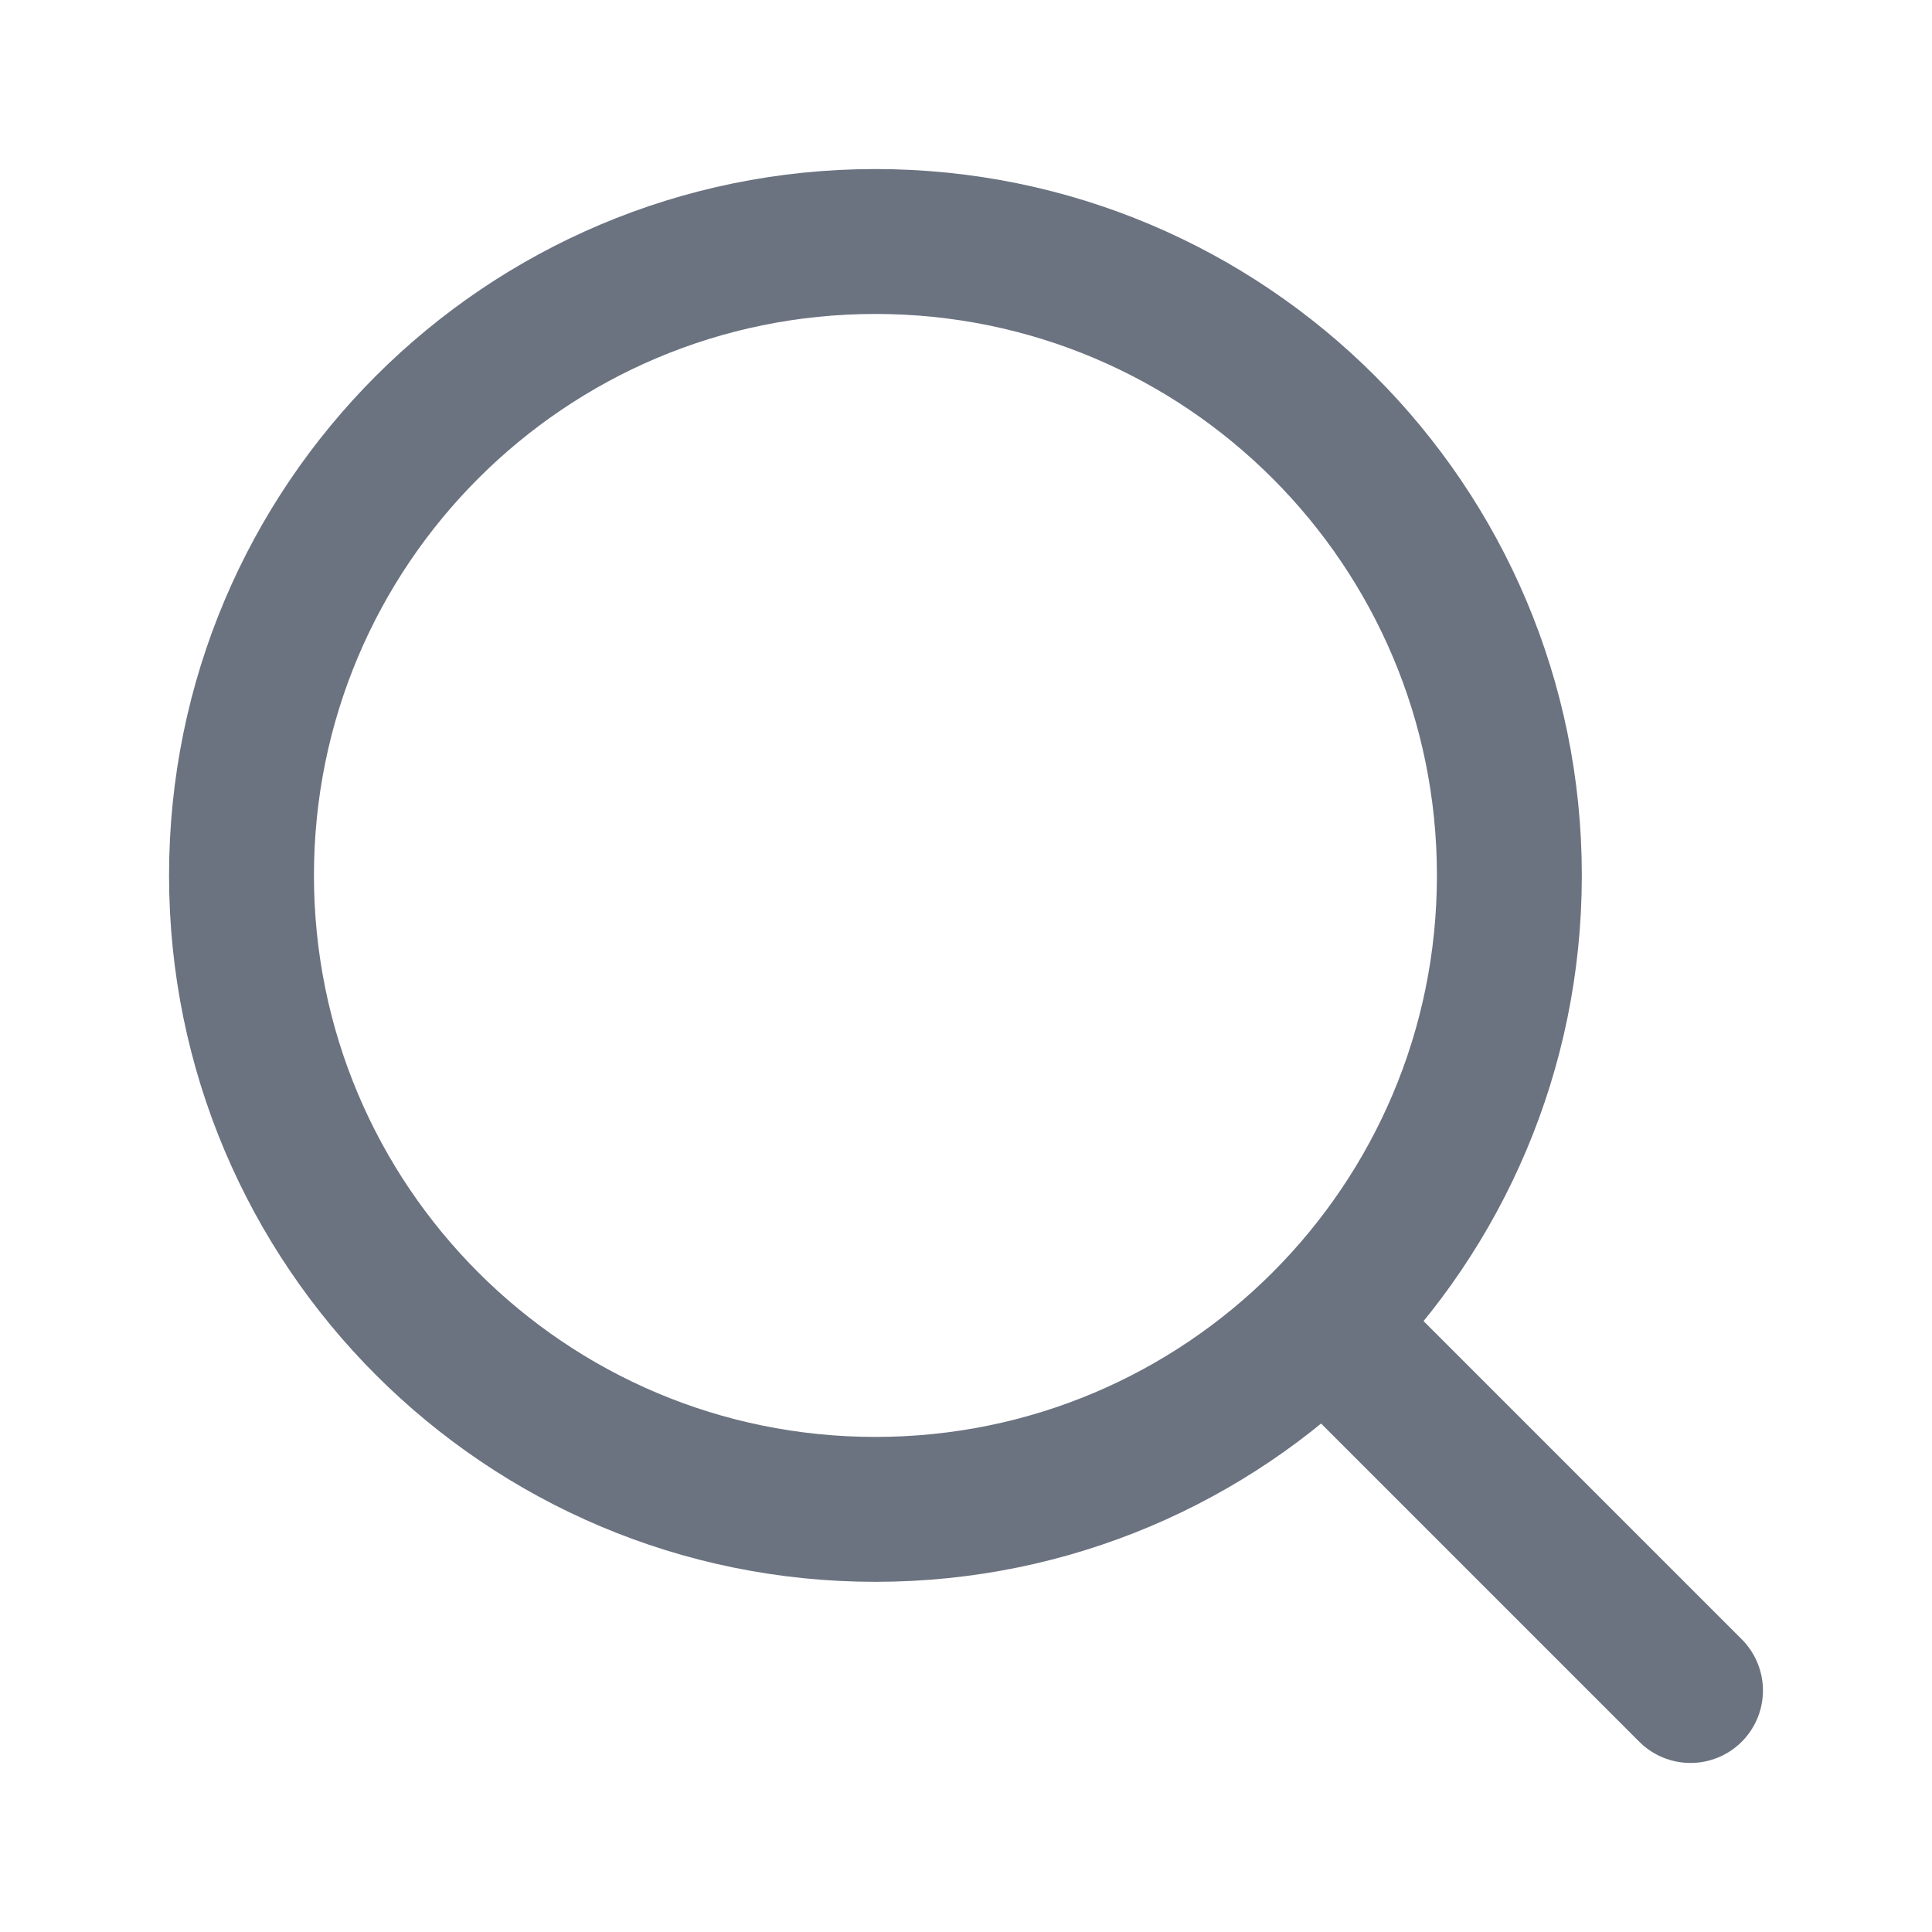
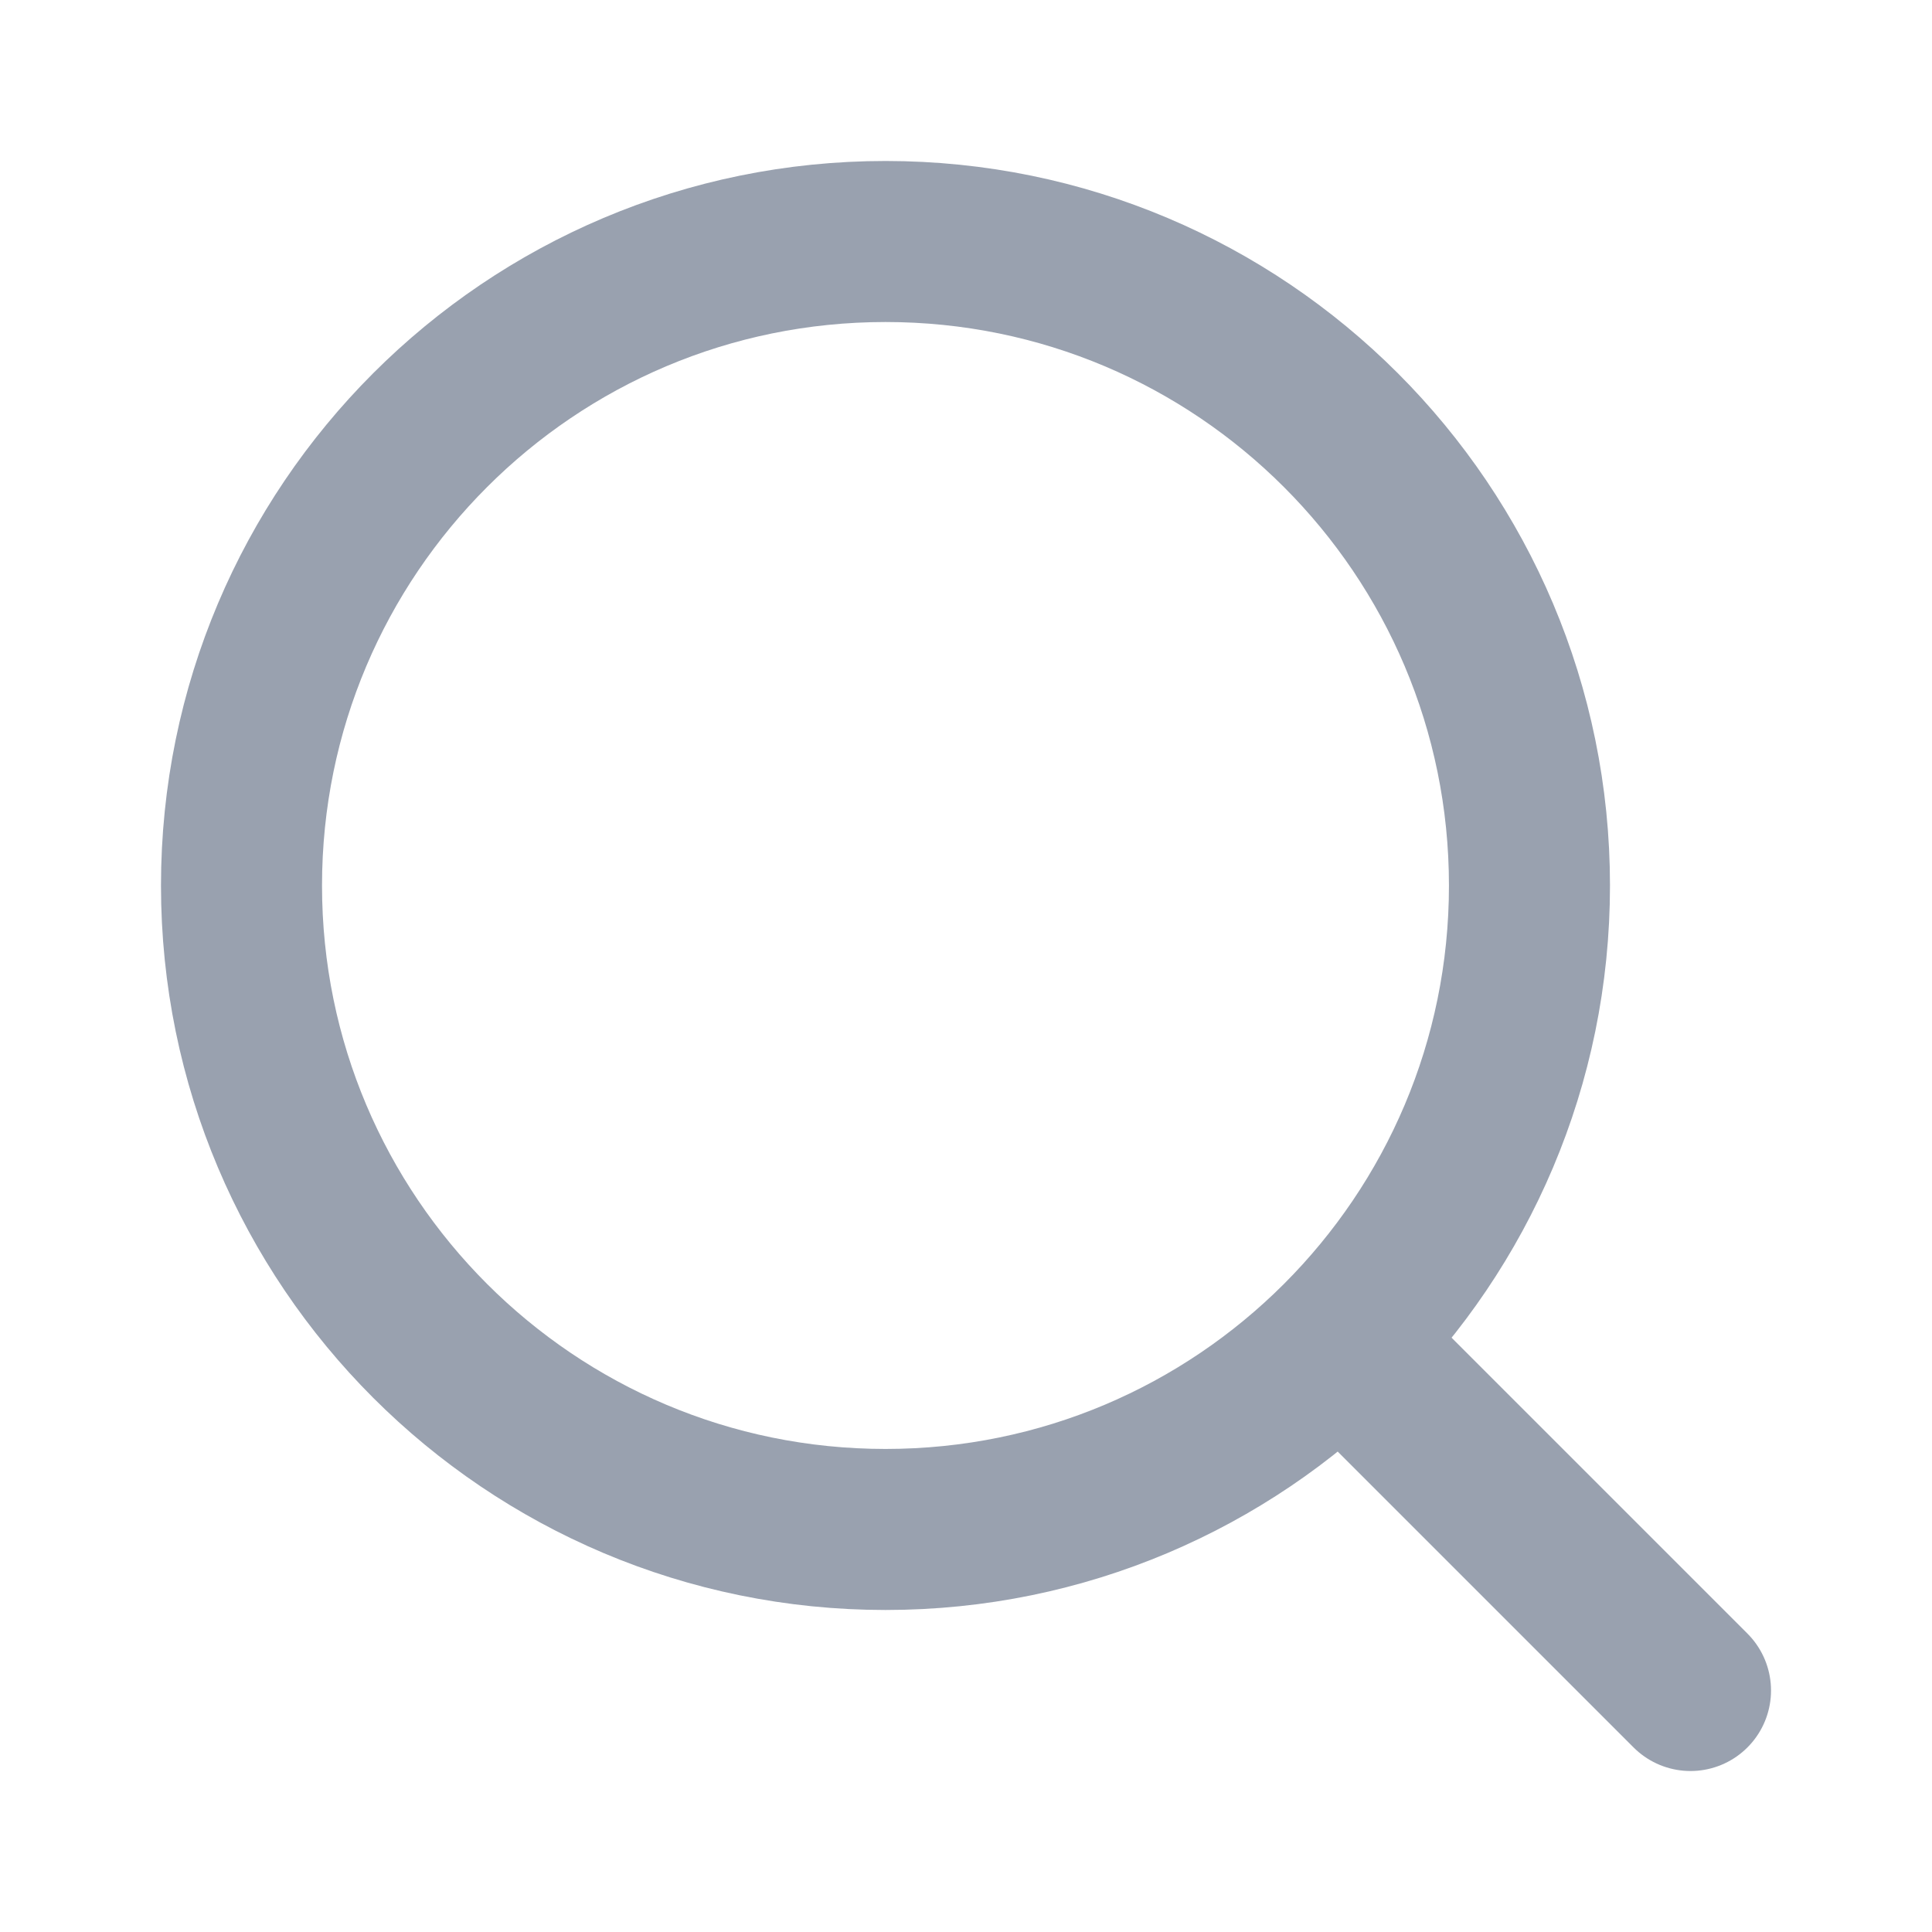
<svg xmlns="http://www.w3.org/2000/svg" width="20" height="20" viewBox="0 0 20 20" fill="none">
-   <path d="M9.062 15.625C12.688 15.625 15.625 12.688 15.625 9.062C15.625 5.437 12.688 2.5 9.062 2.5C5.437 2.5 2.5 5.437 2.5 9.062C2.5 12.688 5.437 15.625 9.062 15.625Z" stroke="#6B7280" stroke-width="1.5" stroke-linecap="round" stroke-linejoin="round" />
-   <path d="M17.5 17.5L13.875 13.875" stroke="#6B7280" stroke-width="1.5" stroke-linecap="round" stroke-linejoin="round" />
+   <path d="M9.167 15.833C12.849 15.833 15.833 12.849 15.833 9.167C15.833 5.485 12.849 2.5 9.167 2.5C5.485 2.5 2.5 5.485 2.5 9.167C2.5 12.849 5.485 15.833 9.167 15.833Z" stroke="#99A1AF" stroke-width="1.667" stroke-linecap="round" stroke-linejoin="round" />
+   <path d="M17.5 17.5L13.917 13.917" stroke="#99A1AF" stroke-width="1.667" stroke-linecap="round" stroke-linejoin="round" />
</svg>
